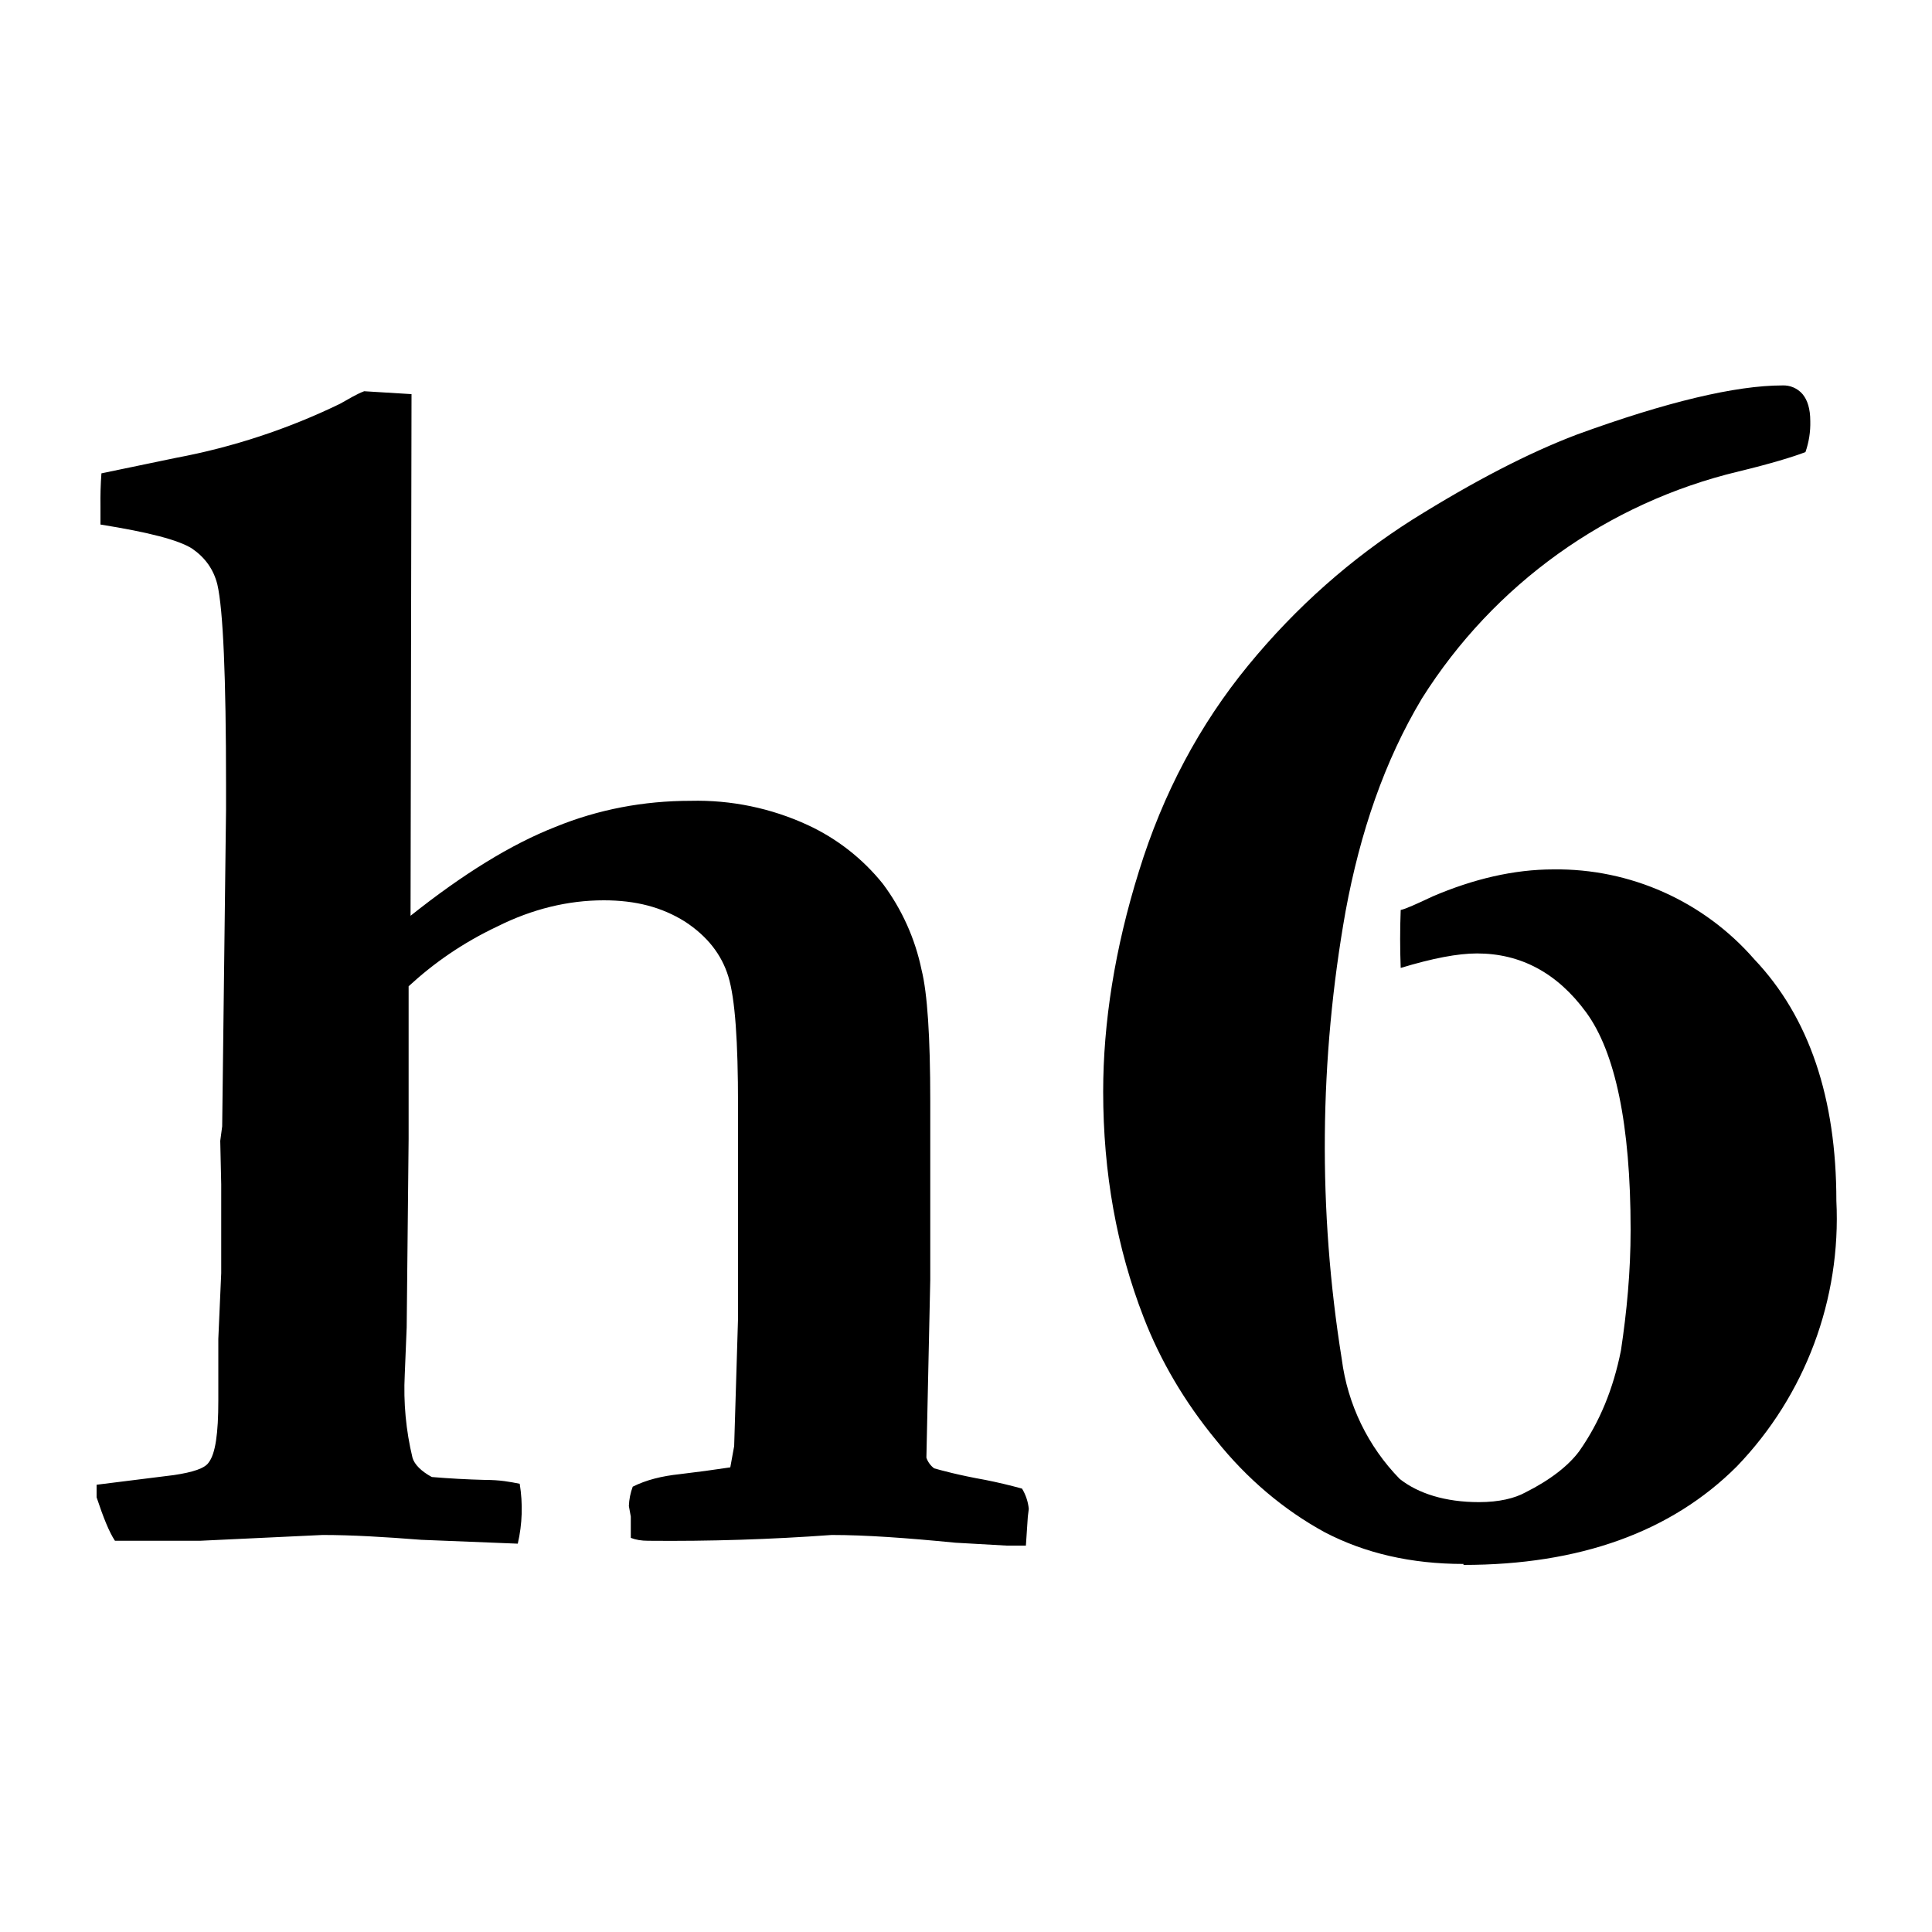
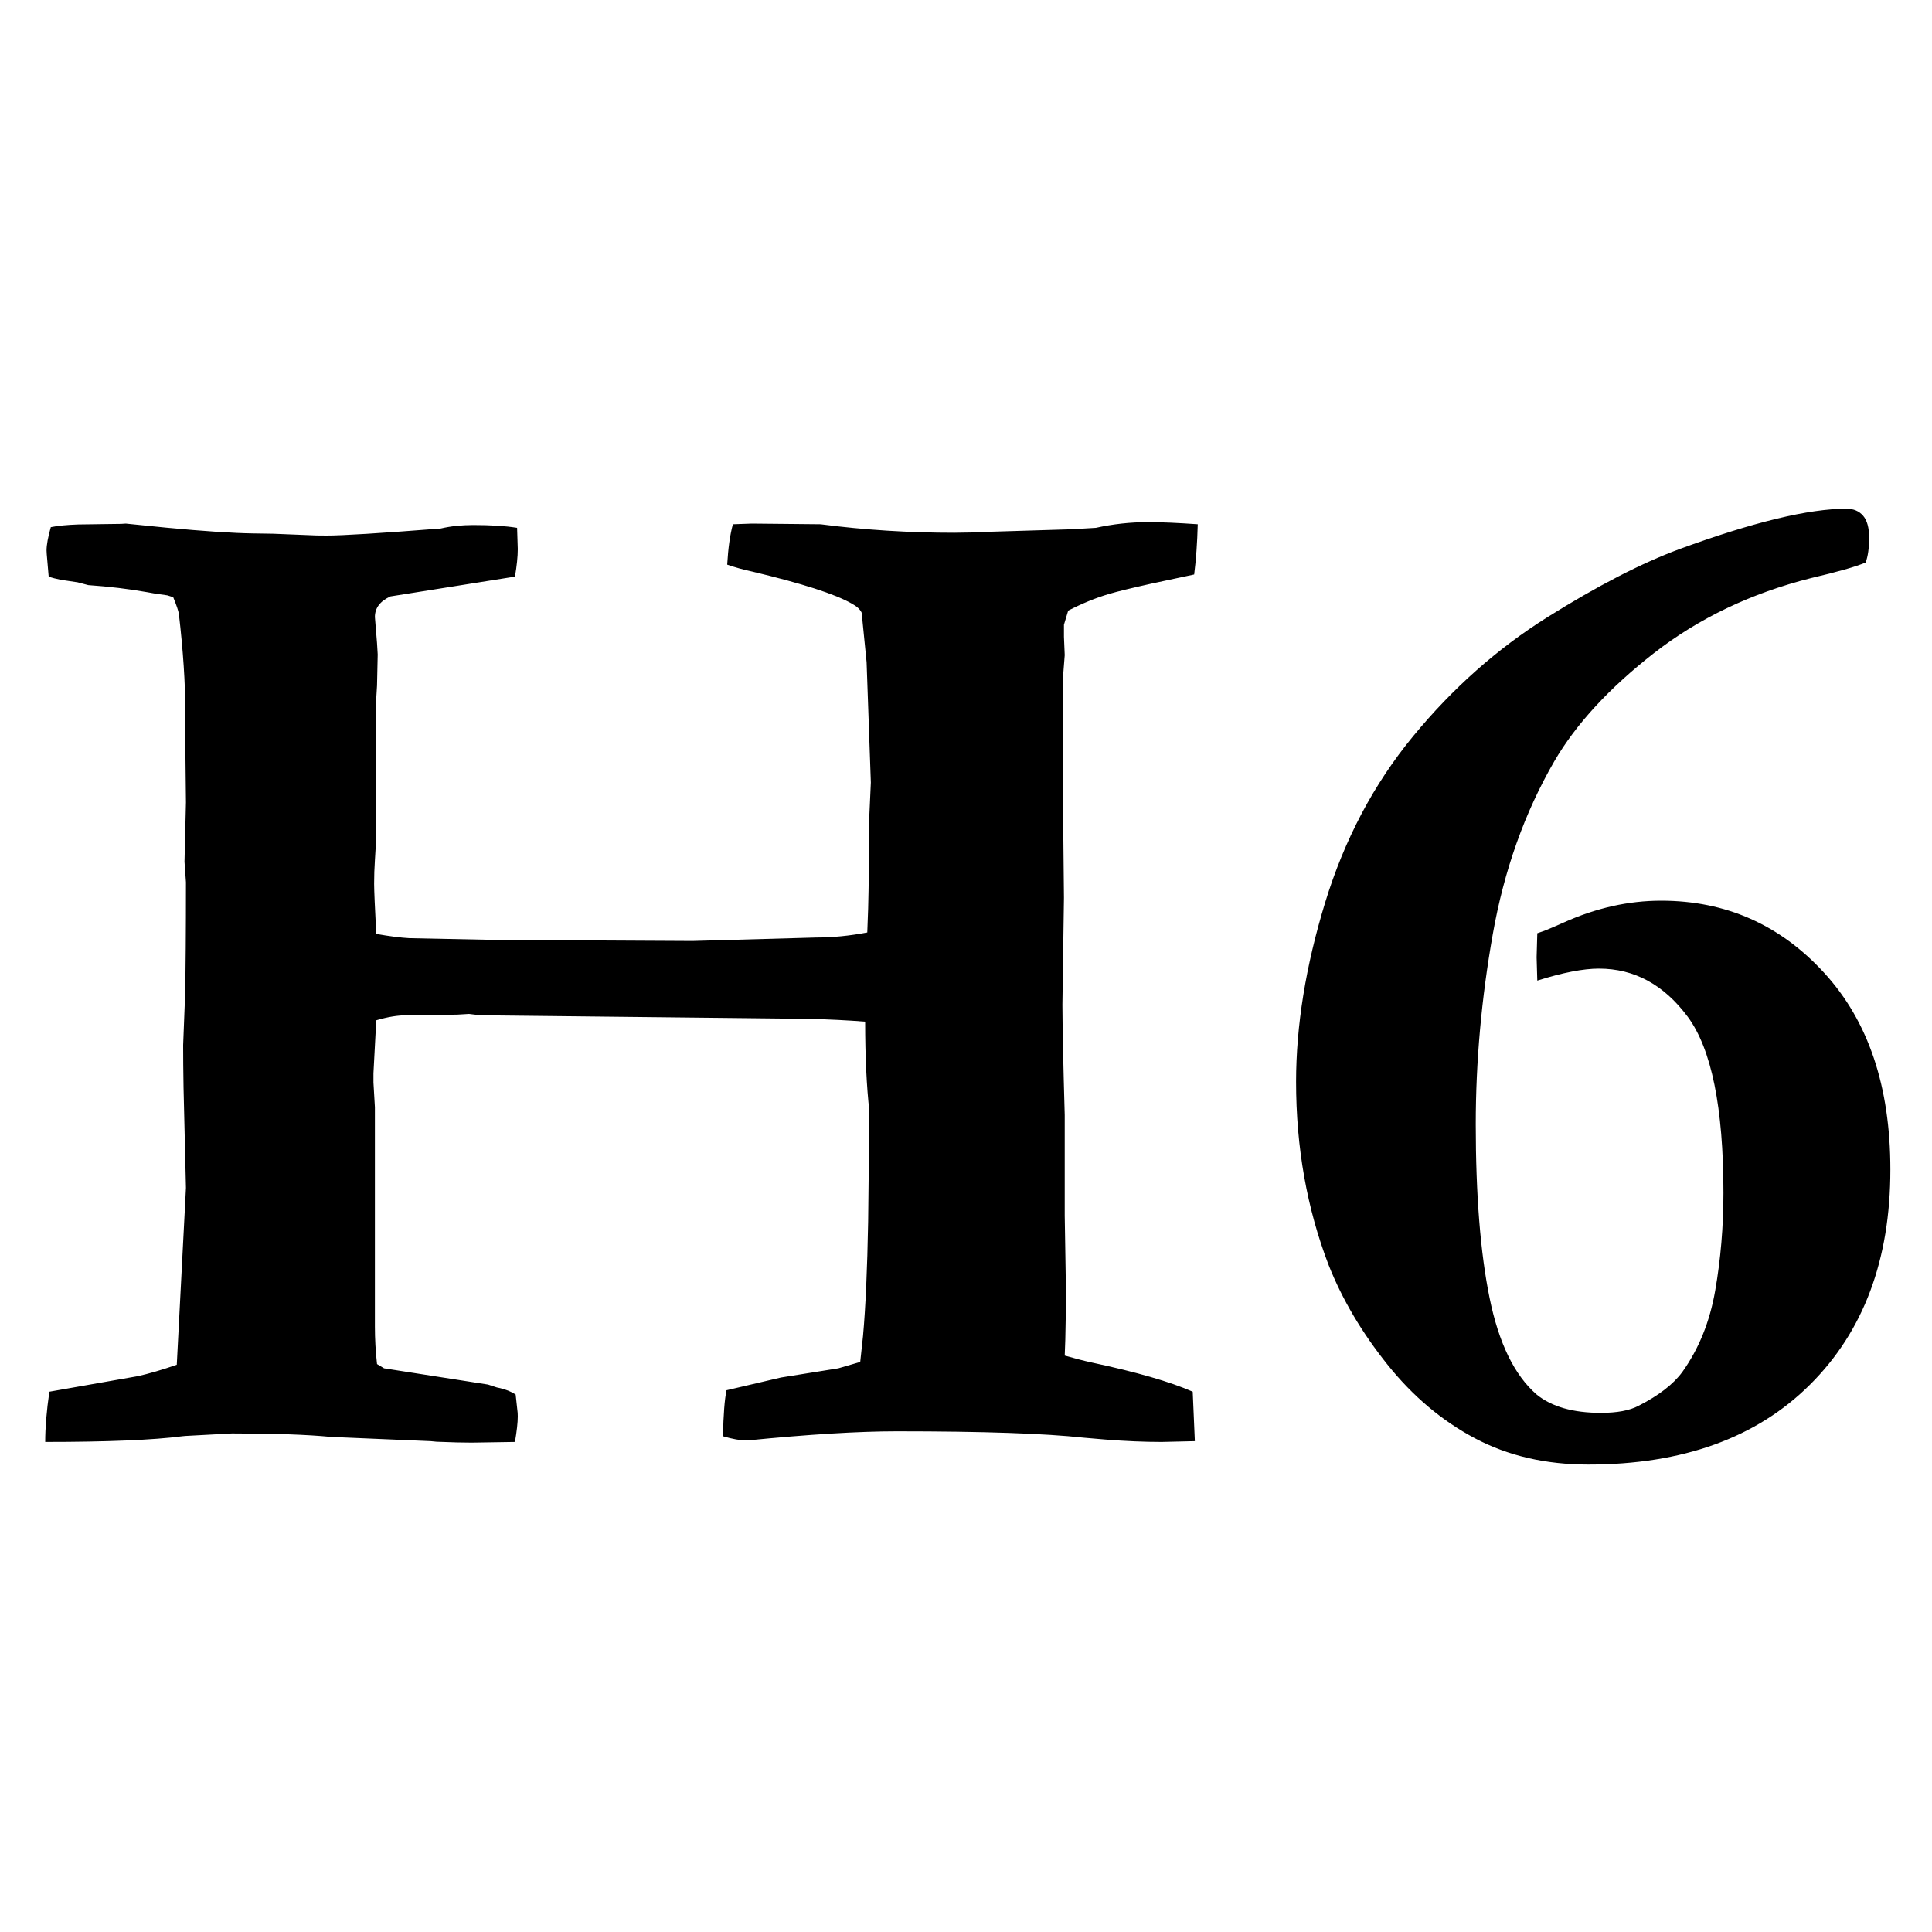
<svg xmlns="http://www.w3.org/2000/svg" viewBox="0 0 20 20">
-   <path d="M10.42 16h.2l.02-.3.01-.08a.5.5 0 0 0-.07-.21 5.32 5.32 0 0 0-.38-.09c-.28-.05-.46-.1-.53-.12a.23.23 0 0 1-.08-.11l.04-1.84V11.4c0-.67-.03-1.12-.09-1.36a2.25 2.25 0 0 0-.4-.89 2.16 2.16 0 0 0-.78-.61 2.73 2.73 0 0 0-1.21-.25c-.49 0-.96.09-1.4.27-.46.18-.96.49-1.5.92l.01-5.4-.49-.03c-.08.03-.16.08-.25.13a6.74 6.74 0 0 1-1.7.56l-.77.16a3.8 3.8 0 0 0-.01.34v.19c.5.08.81.16.95.25.13.09.22.21.26.37.06.26.09.96.09 2.08v.25l-.04 3.28-.02.15.01.45V13.18l-.03.68v.64c0 .34-.03.55-.1.64-.04.06-.16.1-.36.13l-.8.1v.13c.07.21.13.36.19.45h.88l1.27-.06c.3 0 .64.02 1.02.05l1 .04a1.6 1.6 0 0 0 .02-.62c-.1-.02-.2-.04-.36-.04a9.5 9.5 0 0 1-.55-.03c-.11-.06-.18-.13-.2-.2a3.02 3.02 0 0 1-.08-.86l.02-.49.02-1.95v-1.58c.26-.24.56-.45.92-.62.36-.18.73-.27 1.1-.27.33 0 .6.07.84.22.23.15.38.34.45.57.07.23.1.67.1 1.33v2.21l-.04 1.32-.04.22a16 16 0 0 1-.52.07c-.19.02-.35.06-.49.13a.64.64 0 0 0-.04.2l.02.11v.22c.05.02.11.03.18.03a23.07 23.07 0 0 0 1.9-.06c.35 0 .77.03 1.28.08l.53.03Zm4.73.2c1.2 0 2.15-.34 2.83-1.02a3.7 3.7 0 0 0 1.03-2.75c0-1.06-.28-1.9-.85-2.5A2.71 2.71 0 0 0 16.08 9c-.41 0-.83.1-1.25.28-.17.08-.28.13-.33.14a7.83 7.83 0 0 0 0 .6c.33-.1.59-.15.79-.15.45 0 .83.2 1.13.61.3.41.46 1.16.46 2.25 0 .44-.04.85-.1 1.25-.08.4-.22.74-.43 1.04-.11.15-.3.3-.56.43-.11.06-.27.1-.48.1-.35 0-.63-.09-.82-.24a2.17 2.17 0 0 1-.6-1.24 13.88 13.88 0 0 1 .04-4.64c.15-.81.4-1.55.79-2.2A5.34 5.34 0 0 1 18 4.88c.33-.08.56-.15.69-.2a.9.9 0 0 0 .05-.32c0-.13-.03-.22-.08-.28a.26.26 0 0 0-.21-.09c-.48 0-1.2.17-2.13.51-.5.19-1.06.48-1.7.88-.63.4-1.2.9-1.7 1.51s-.88 1.32-1.13 2.13c-.25.8-.37 1.57-.37 2.28 0 .84.14 1.62.42 2.34.17.44.42.87.75 1.27.32.4.7.72 1.12.95.42.22.9.33 1.44.33Z" />
+   <path d="M0.468,14.927 C0.468,14.78 0.482,14.607 0.511,14.407 L1.427,14.246 C1.539,14.221 1.674,14.182 1.83,14.128 L1.925,12.297 L1.9,11.256 C1.897,11.087 1.896,10.941 1.896,10.818 L1.916,10.304 C1.922,10.036 1.925,9.646 1.925,9.133 L1.91,8.921 L1.925,8.306 L1.918,7.668 L1.918,7.354 C1.918,7.07 1.896,6.738 1.852,6.357 C1.847,6.323 1.827,6.265 1.793,6.182 L1.732,6.163 L1.595,6.143 L1.522,6.13 C1.332,6.096 1.129,6.072 0.914,6.057 L0.804,6.028 L0.63,6.002 C0.58,5.992 0.538,5.981 0.504,5.969 L0.484,5.737 C0.483,5.721 0.482,5.708 0.482,5.698 C0.482,5.64 0.497,5.559 0.526,5.457 C0.599,5.442 0.695,5.433 0.812,5.429 L1.255,5.423 C1.273,5.422 1.289,5.421 1.302,5.42 L1.72,5.462 C2.11,5.499 2.412,5.519 2.628,5.522 L2.827,5.525 L3.275,5.543 L3.383,5.544 C3.544,5.544 3.937,5.52 4.562,5.471 C4.664,5.447 4.777,5.435 4.899,5.435 C5.079,5.435 5.231,5.444 5.353,5.464 L5.36,5.684 C5.36,5.762 5.35,5.857 5.331,5.969 L4.042,6.174 C3.934,6.223 3.881,6.294 3.881,6.387 L3.903,6.658 L3.91,6.775 L3.903,7.097 L3.888,7.346 L3.888,7.405 C3.893,7.458 3.895,7.505 3.895,7.544 L3.888,8.474 L3.895,8.672 L3.881,8.906 L3.875,9.025 L3.873,9.148 C3.873,9.221 3.881,9.395 3.895,9.668 C4.032,9.692 4.147,9.707 4.24,9.712 L5.323,9.734 L5.851,9.734 L7.169,9.741 L8.451,9.705 C8.617,9.705 8.793,9.688 8.978,9.653 L8.987,9.407 C8.993,9.189 8.997,8.863 9,8.43 L9.015,8.101 L8.971,6.855 L8.92,6.343 C8.905,6.309 8.871,6.277 8.817,6.248 C8.646,6.15 8.304,6.04 7.792,5.918 C7.699,5.898 7.611,5.874 7.528,5.845 C7.538,5.674 7.557,5.535 7.587,5.427 L7.784,5.42 L8.495,5.427 C8.949,5.486 9.41,5.515 9.879,5.515 L10.065,5.512 C10.091,5.511 10.114,5.509 10.135,5.508 L11.088,5.479 L11.344,5.464 C11.52,5.425 11.7,5.405 11.886,5.405 C12.028,5.405 12.198,5.413 12.399,5.427 C12.394,5.618 12.382,5.791 12.362,5.947 L11.922,6.041 C11.714,6.087 11.566,6.123 11.479,6.149 C11.34,6.19 11.2,6.248 11.058,6.321 L11.014,6.467 L11.014,6.592 L11.022,6.782 L11.001,7.05 C11,7.073 11,7.094 11,7.112 L11.007,7.661 L11.007,8.591 L11.014,9.294 L10.998,10.401 C10.999,10.646 11.007,11.026 11.022,11.543 L11.022,12.583 L11.036,13.447 L11.028,13.867 C11.026,13.921 11.024,13.976 11.022,14.033 C11.124,14.062 11.219,14.087 11.307,14.106 C11.766,14.204 12.113,14.304 12.347,14.407 L12.369,14.919 L12.025,14.927 C11.849,14.927 11.654,14.919 11.44,14.902 L11.219,14.883 C10.819,14.839 10.175,14.817 9.286,14.817 C8.885,14.817 8.368,14.849 7.733,14.912 C7.665,14.912 7.582,14.897 7.484,14.868 C7.489,14.644 7.501,14.485 7.521,14.392 L8.085,14.26 L8.678,14.165 L8.905,14.099 L8.934,13.83 C8.961,13.53 8.978,13.136 8.987,12.648 L9,11.506 C8.971,11.248 8.956,10.938 8.956,10.576 C8.776,10.562 8.58,10.552 8.37,10.547 L4.972,10.51 L4.855,10.496 L4.738,10.503 L4.415,10.51 L4.21,10.51 C4.117,10.51 4.012,10.527 3.895,10.562 L3.866,11.111 L3.866,11.206 L3.881,11.462 L3.881,13.733 C3.881,13.86 3.888,13.989 3.903,14.121 L3.976,14.165 L5.052,14.333 L5.144,14.363 L5.177,14.37 C5.24,14.385 5.294,14.407 5.338,14.436 L5.359,14.627 C5.36,14.641 5.36,14.653 5.36,14.663 C5.36,14.727 5.35,14.814 5.331,14.927 L4.884,14.934 L4.728,14.932 L4.584,14.927 C4.54,14.927 4.498,14.924 4.459,14.919 L3.427,14.875 C3.182,14.851 2.841,14.839 2.401,14.839 L1.919,14.865 L1.888,14.868 C1.586,14.907 1.112,14.927 0.468,14.927 Z M15.914,10.151 L15.907,9.91 L15.914,9.661 L15.986,9.636 C16.034,9.617 16.1,9.589 16.185,9.551 C16.522,9.399 16.859,9.324 17.196,9.324 C17.865,9.324 18.428,9.573 18.884,10.071 C19.341,10.569 19.569,11.248 19.569,12.107 C19.569,13.04 19.292,13.782 18.738,14.333 C18.184,14.885 17.418,15.161 16.442,15.161 C16.002,15.161 15.612,15.071 15.27,14.89 C14.928,14.709 14.625,14.454 14.362,14.125 C14.098,13.795 13.895,13.452 13.754,13.096 C13.529,12.51 13.417,11.877 13.417,11.199 C13.417,10.618 13.517,10 13.717,9.346 C13.917,8.691 14.221,8.116 14.629,7.621 C15.037,7.125 15.499,6.715 16.017,6.39 C16.534,6.066 16.991,5.83 17.386,5.684 C18.148,5.405 18.724,5.266 19.115,5.266 C19.188,5.266 19.246,5.291 19.287,5.339 C19.329,5.388 19.349,5.464 19.349,5.566 C19.349,5.674 19.337,5.759 19.313,5.823 C19.21,5.867 19.022,5.92 18.749,5.984 C18.129,6.14 17.587,6.399 17.123,6.76 C16.659,7.122 16.315,7.495 16.09,7.881 C15.782,8.413 15.57,9.01 15.453,9.672 C15.336,10.333 15.277,10.989 15.277,11.638 C15.277,12.371 15.325,12.97 15.42,13.436 C15.515,13.903 15.677,14.236 15.907,14.436 C16.063,14.563 16.285,14.626 16.573,14.626 C16.74,14.626 16.869,14.602 16.962,14.553 C17.172,14.446 17.323,14.329 17.416,14.202 C17.587,13.962 17.7,13.682 17.756,13.359 C17.812,13.037 17.841,12.7 17.841,12.349 C17.841,11.465 17.717,10.857 17.471,10.525 C17.224,10.193 16.918,10.027 16.552,10.027 C16.39,10.027 16.178,10.068 15.914,10.151 Z" />
</svg>
